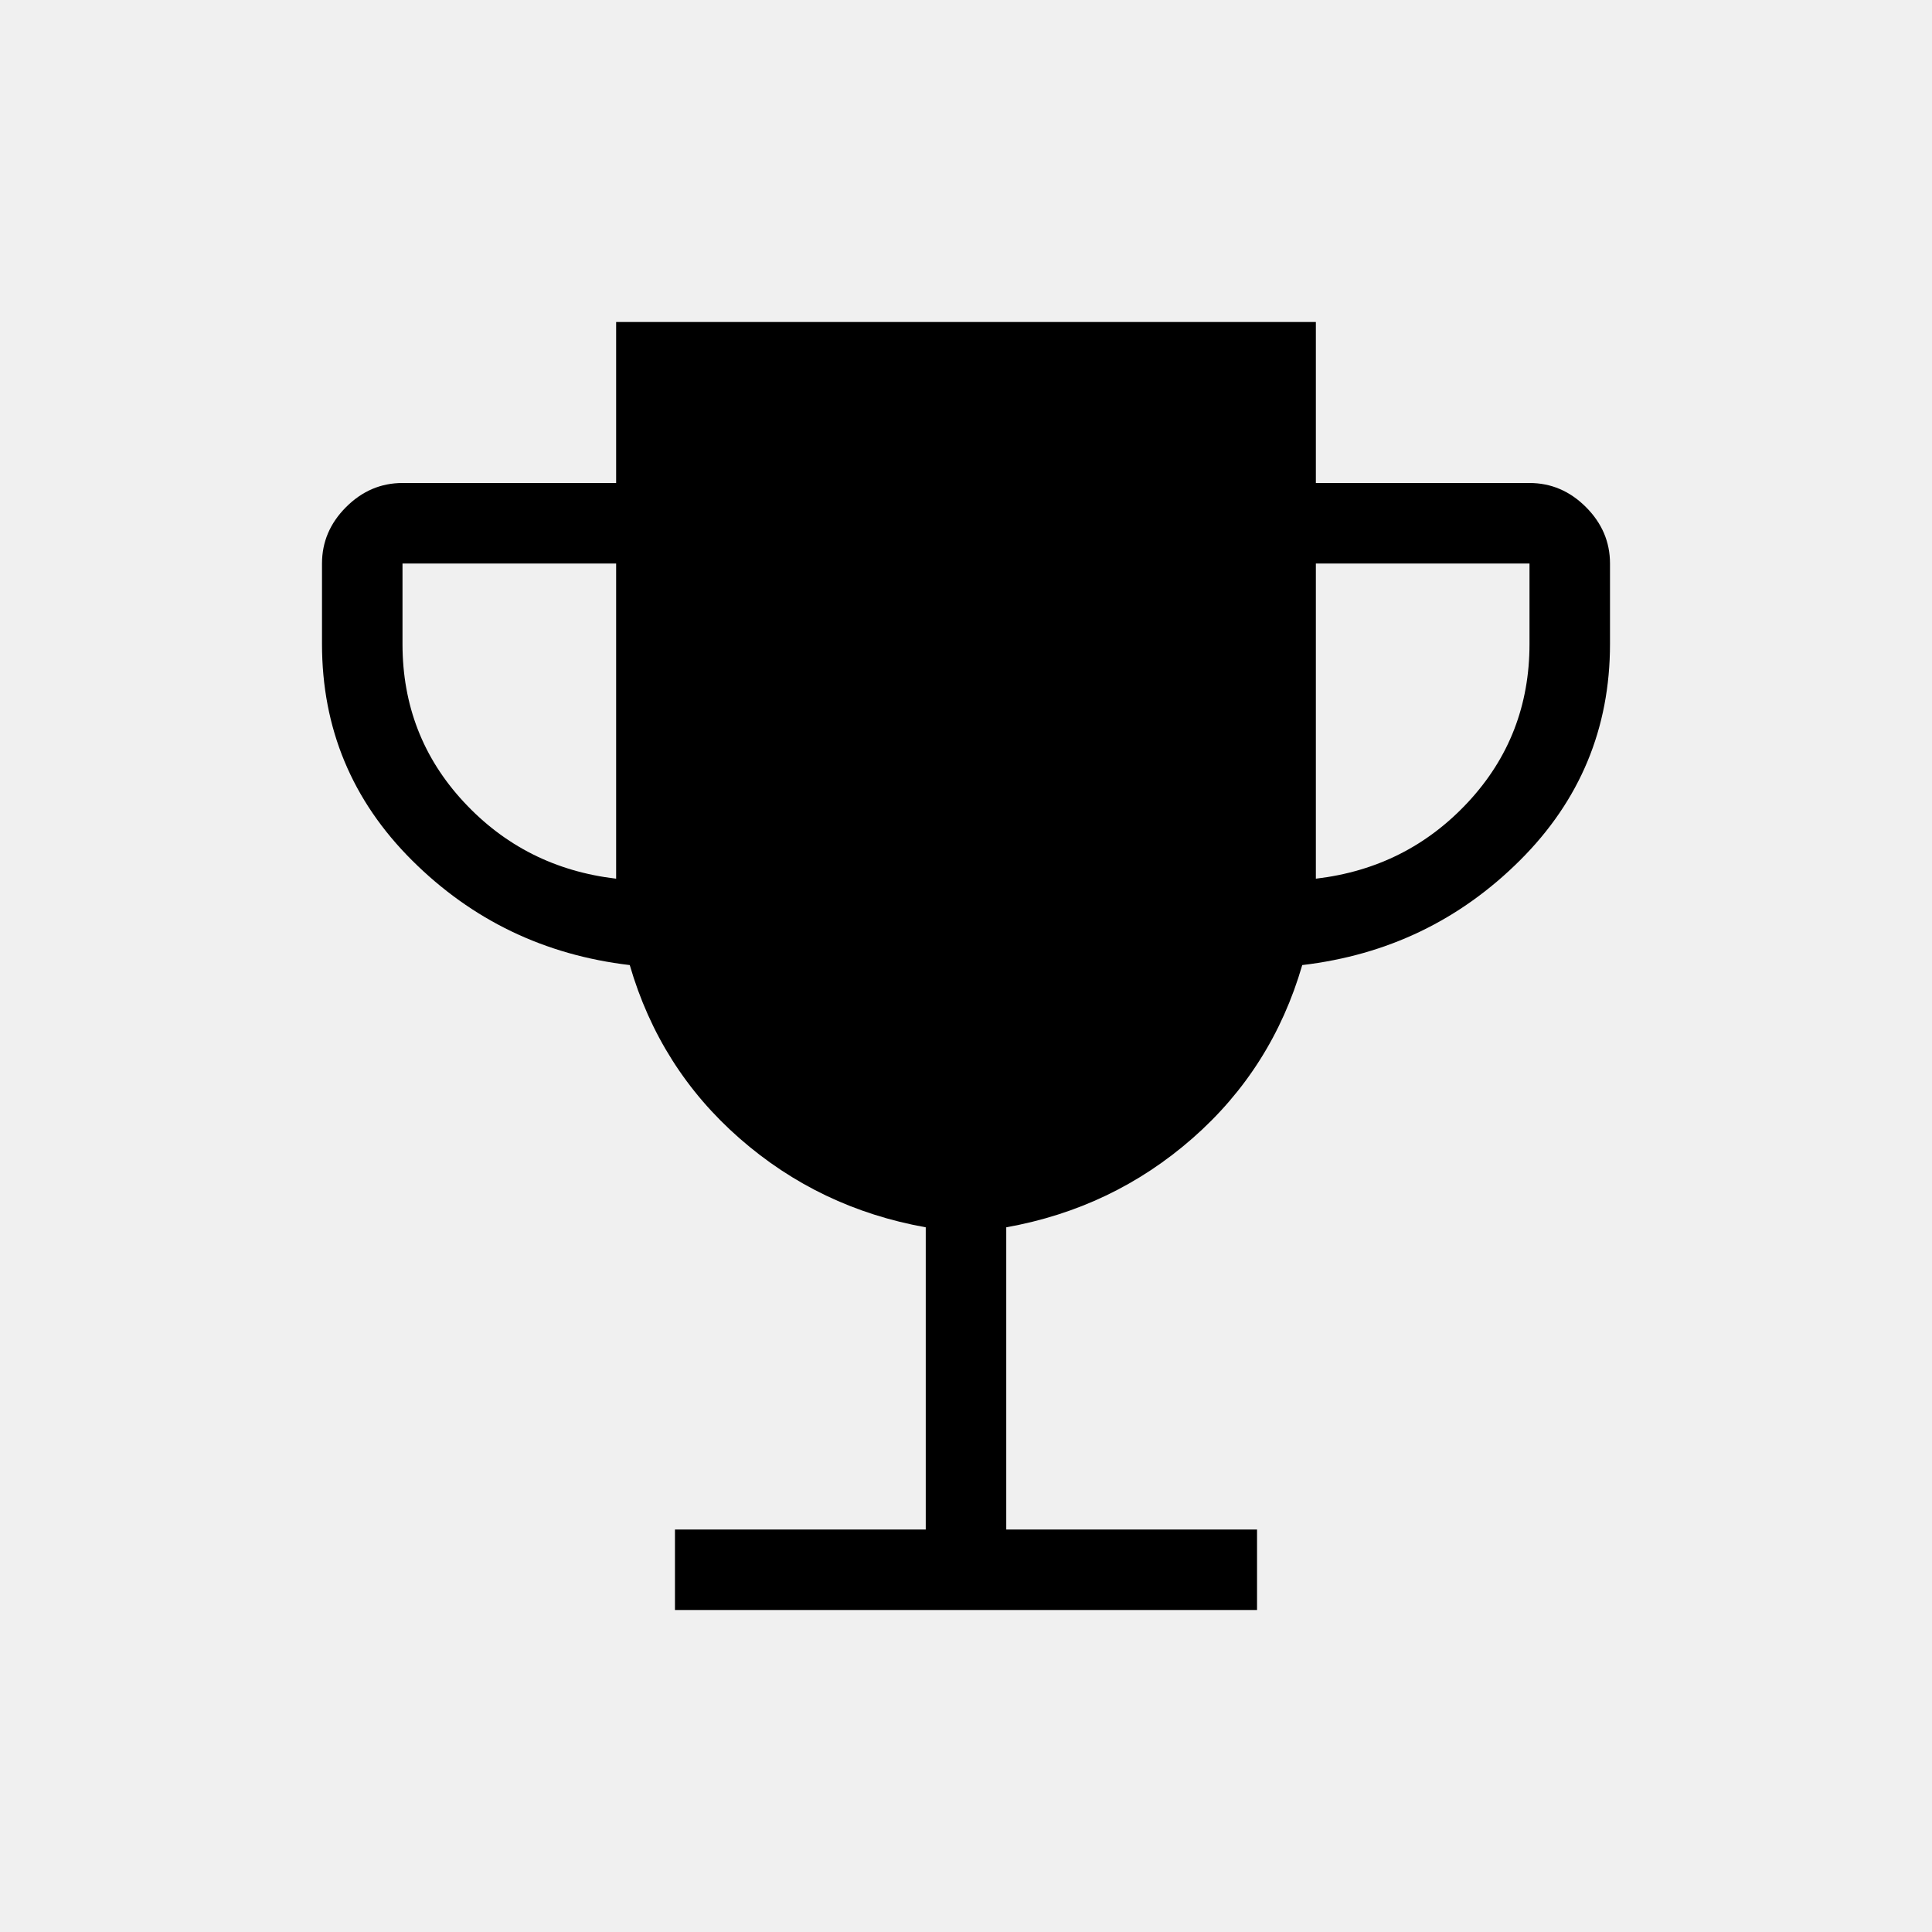
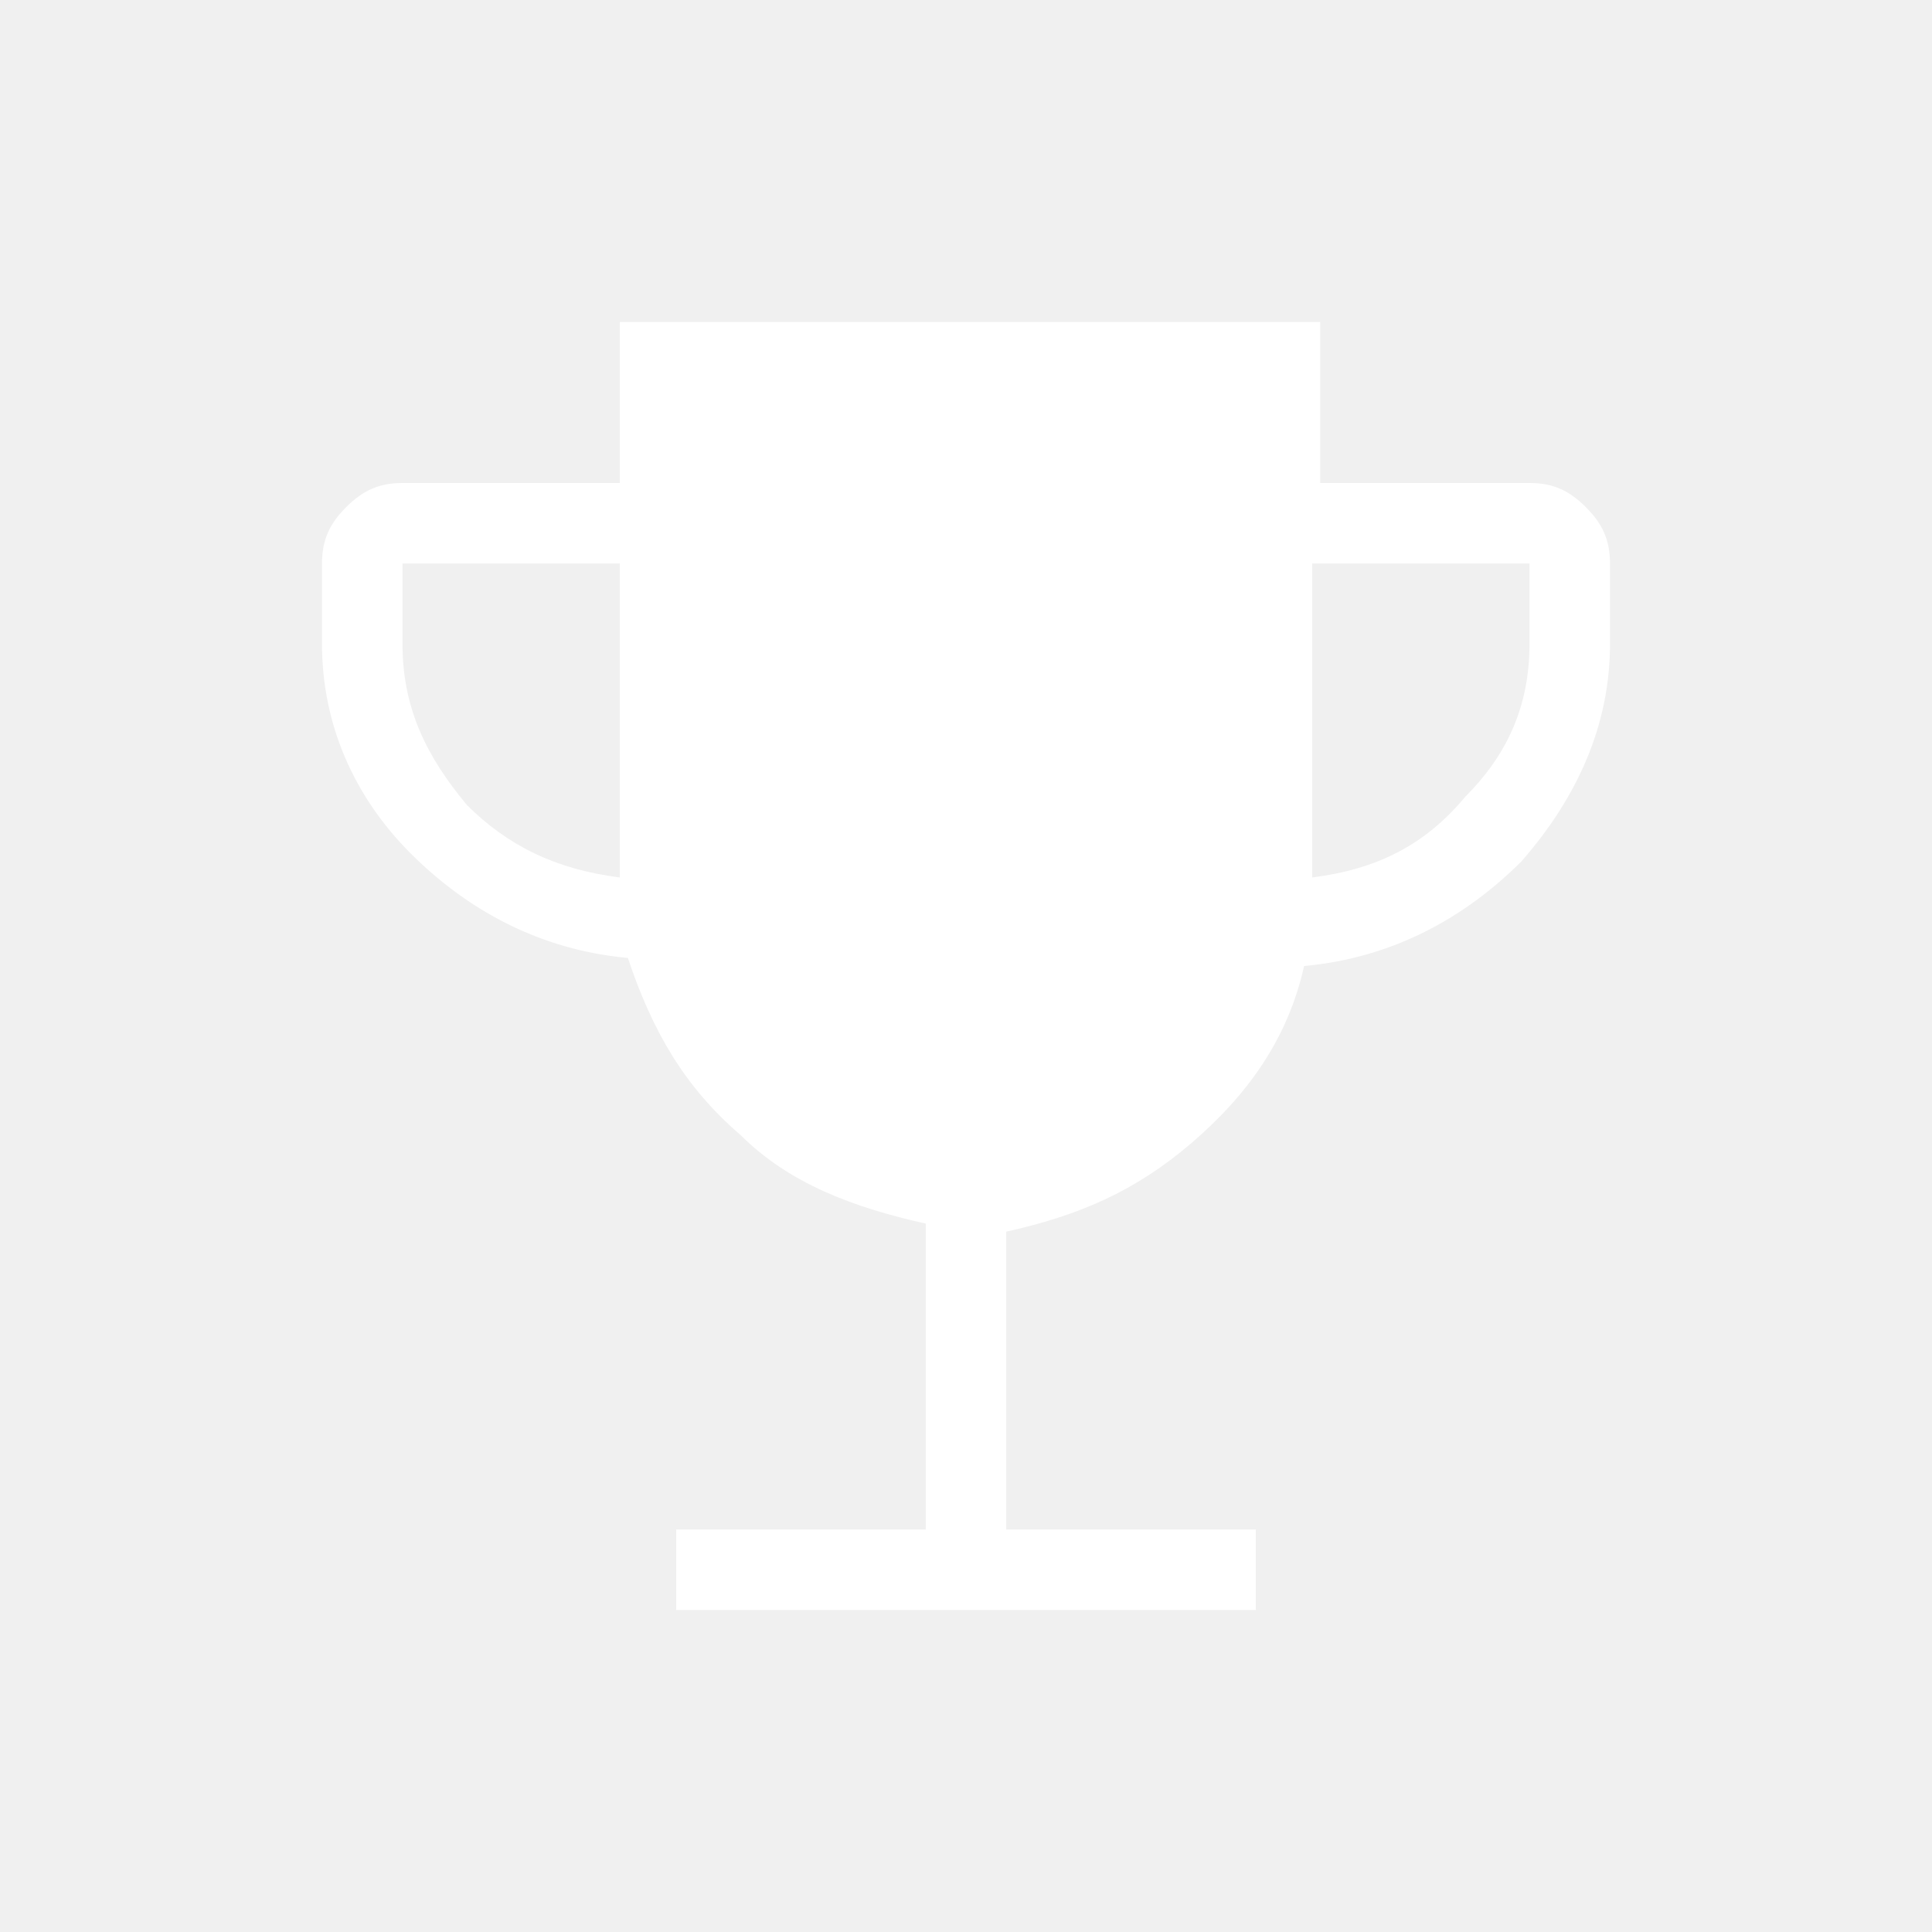
- <svg xmlns="http://www.w3.org/2000/svg" height="24" viewBox="0 -960 960 960" width="24">
-   <path d="M335.384-160v-40H460v-150.154q-52.846-9.461-92.5-44.192t-54.577-86.115q-63.462-7.462-108.192-52.039Q160-577.077 160-640v-40q0-16.077 11.961-28.039Q183.923-720 200-720h106.154v-80h347.692v80H760q16.077 0 28.039 11.961Q800-696.077 800-680v40q0 62.923-44.731 107.5-44.73 44.577-108.192 52.039-14.923 51.384-54.577 86.115-39.654 34.731-92.5 44.192V-200h124.616v40H335.384Zm-29.23-363.385V-680H200v40q0 45.692 30.461 78.5 30.462 32.808 75.693 38.115Zm347.692 0q45.231-5.307 75.693-38.115Q760-594.308 760-640v-40H653.846v156.615Z" />
+ <svg xmlns="http://www.w3.org/2000/svg" version="1.1" id="圖層_1" x="0px" y="0px" viewBox="0 0 24 24" style="enable-background:new 0 0 24 24;" xml:space="preserve">
+   <style type="text/css">
+ 	.st0{fill:#FFFFFF;}
+ </style>
+   <path class="st0" d="M8.4,20v-1h3.1v-3.8c-0.9-0.2-1.7-0.5-2.3-1.1c-0.7-0.6-1.1-1.3-1.4-2.2c-1.1-0.1-2-0.6-2.7-1.3  C4.4,9.9,4,9,4,8V7c0-0.3,0.1-0.5,0.3-0.7C4.5,6.1,4.7,6,5,6h2.7V4h8.7v2H19c0.3,0,0.5,0.1,0.7,0.3C19.9,6.5,20,6.7,20,7v1  c0,1-0.4,1.9-1.1,2.7c-0.7,0.7-1.6,1.2-2.7,1.3c-0.2,0.9-0.7,1.6-1.4,2.2s-1.4,0.9-2.3,1.1V19h3.1v1H8.4z M7.7,10.9V7H5v1  c0,0.8,0.3,1.4,0.8,2C6.3,10.5,6.9,10.8,7.7,10.9z M16.3,10.9c0.8-0.1,1.4-0.4,1.9-1C18.7,9.4,19,8.8,19,8V7h-2.7  C16.3,7,16.3,10.9,16.3,10.9z" />
</svg>
